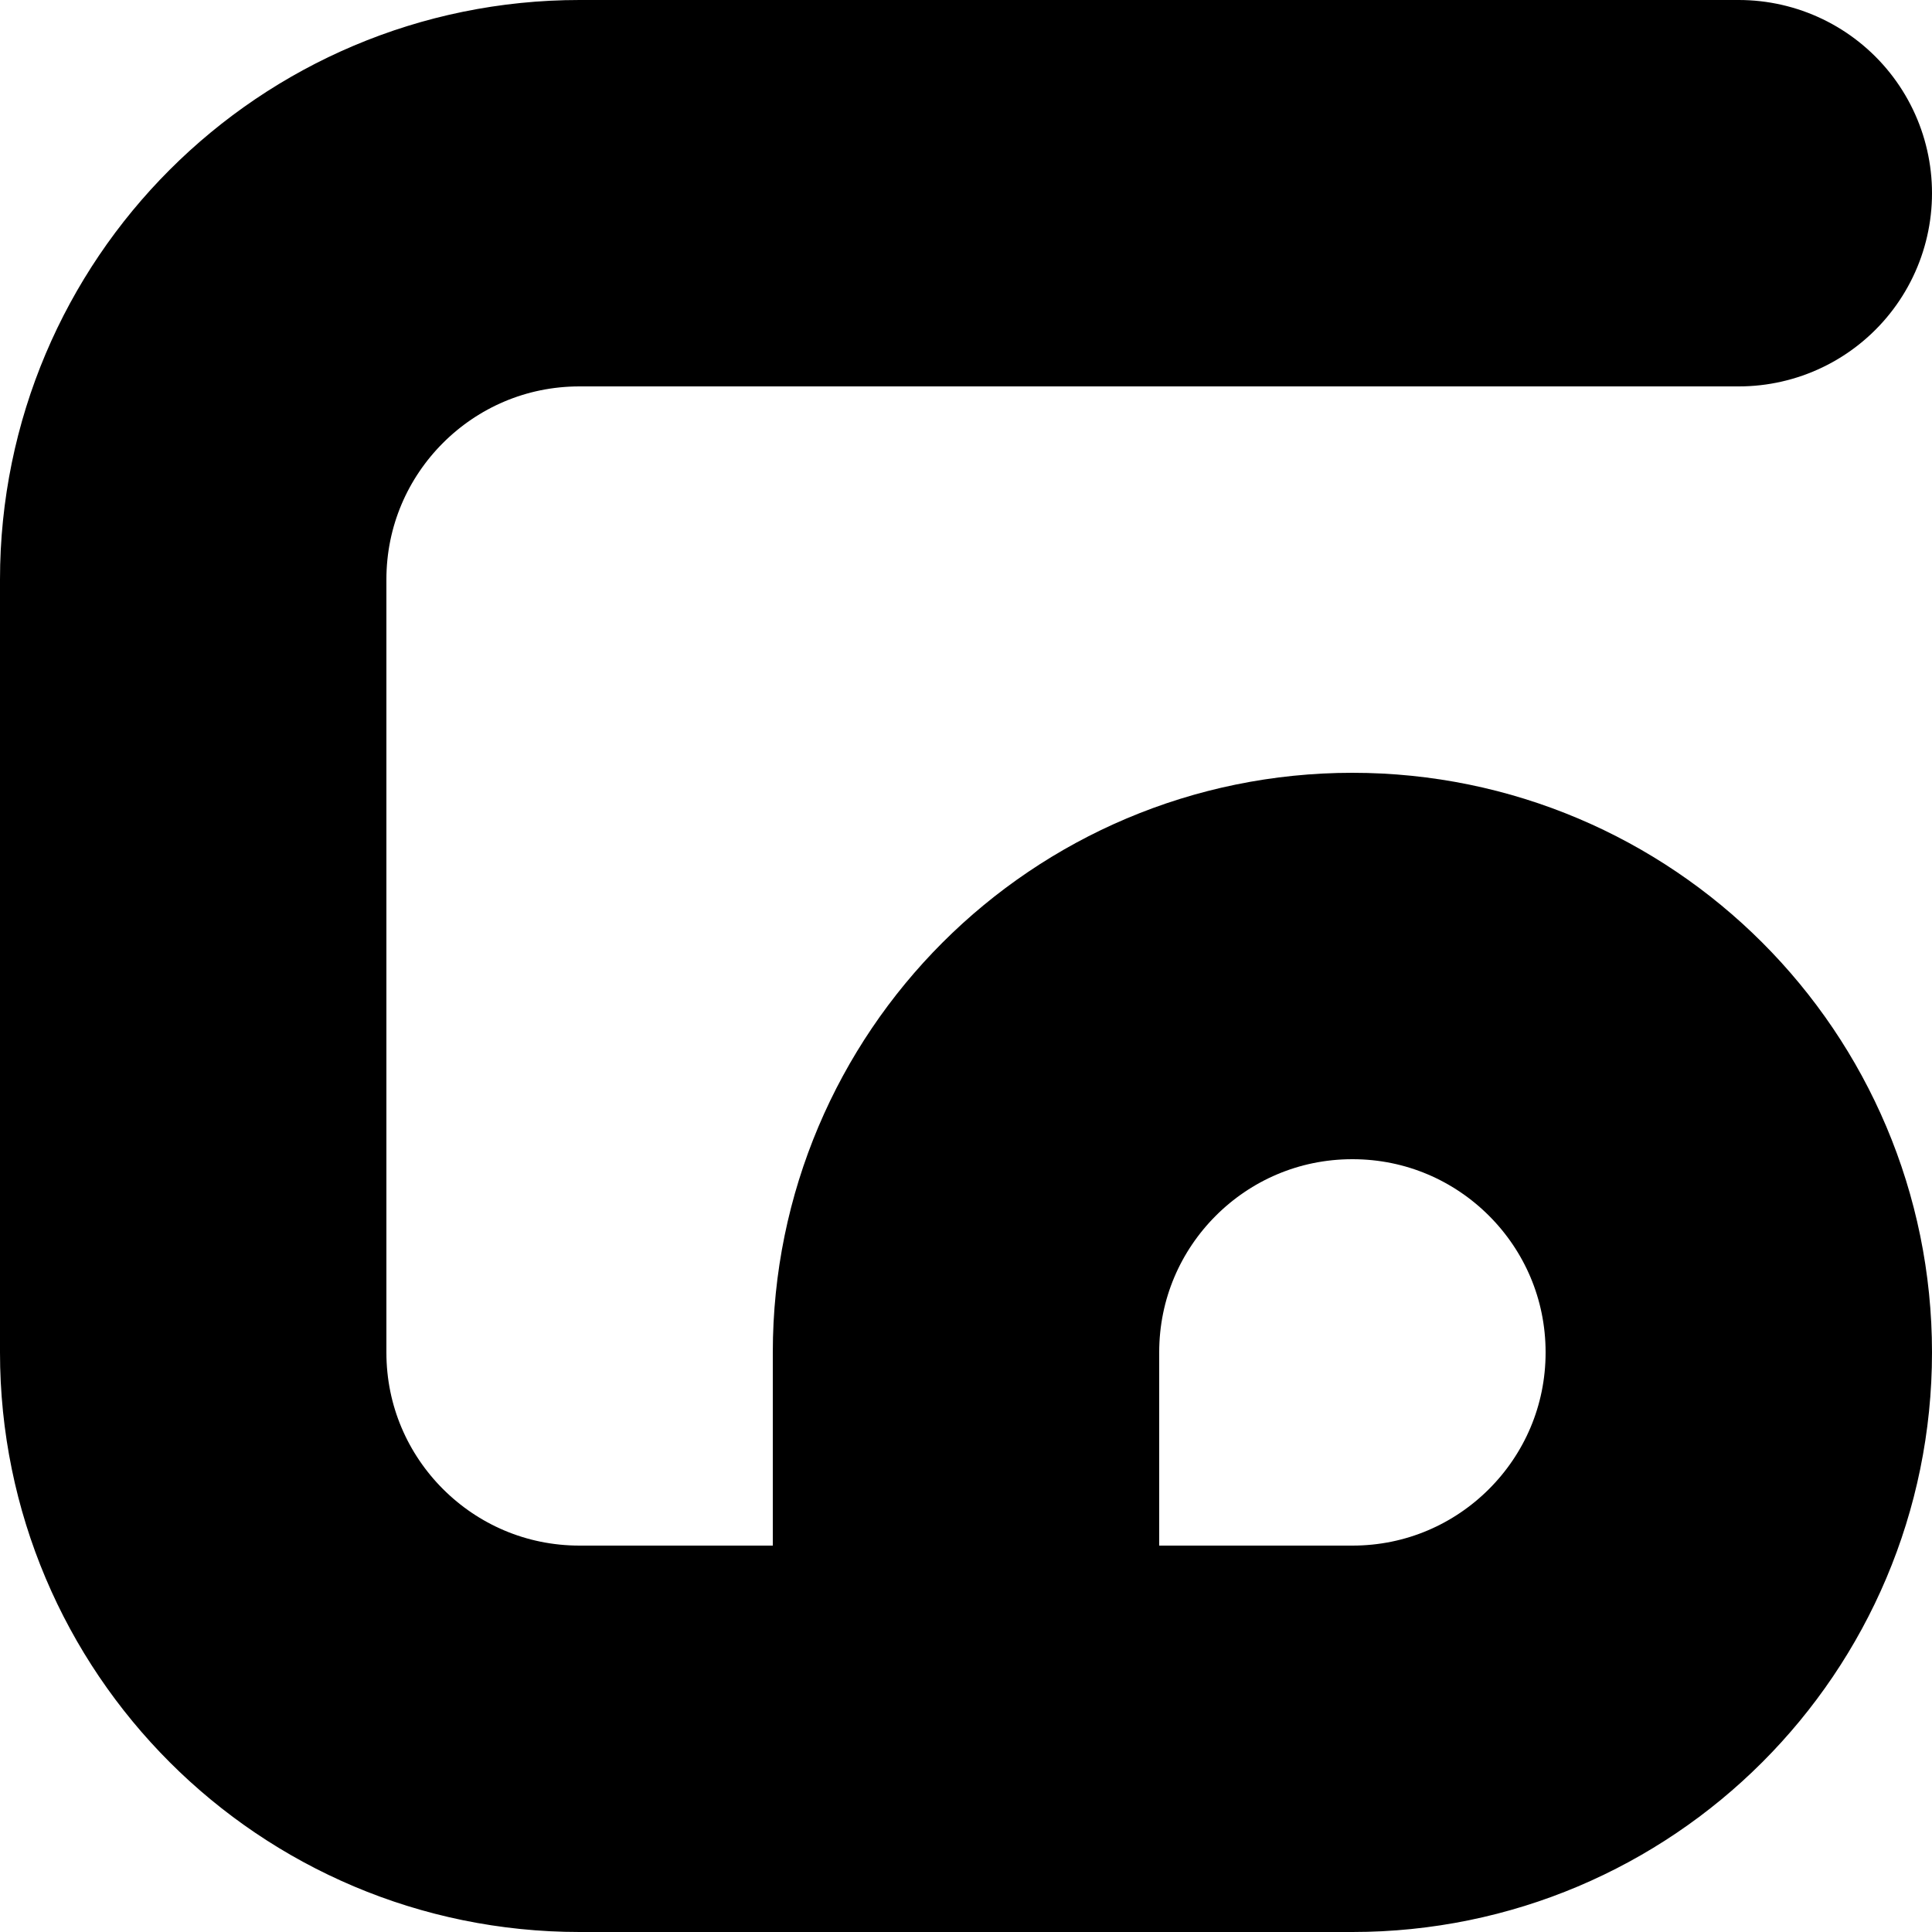
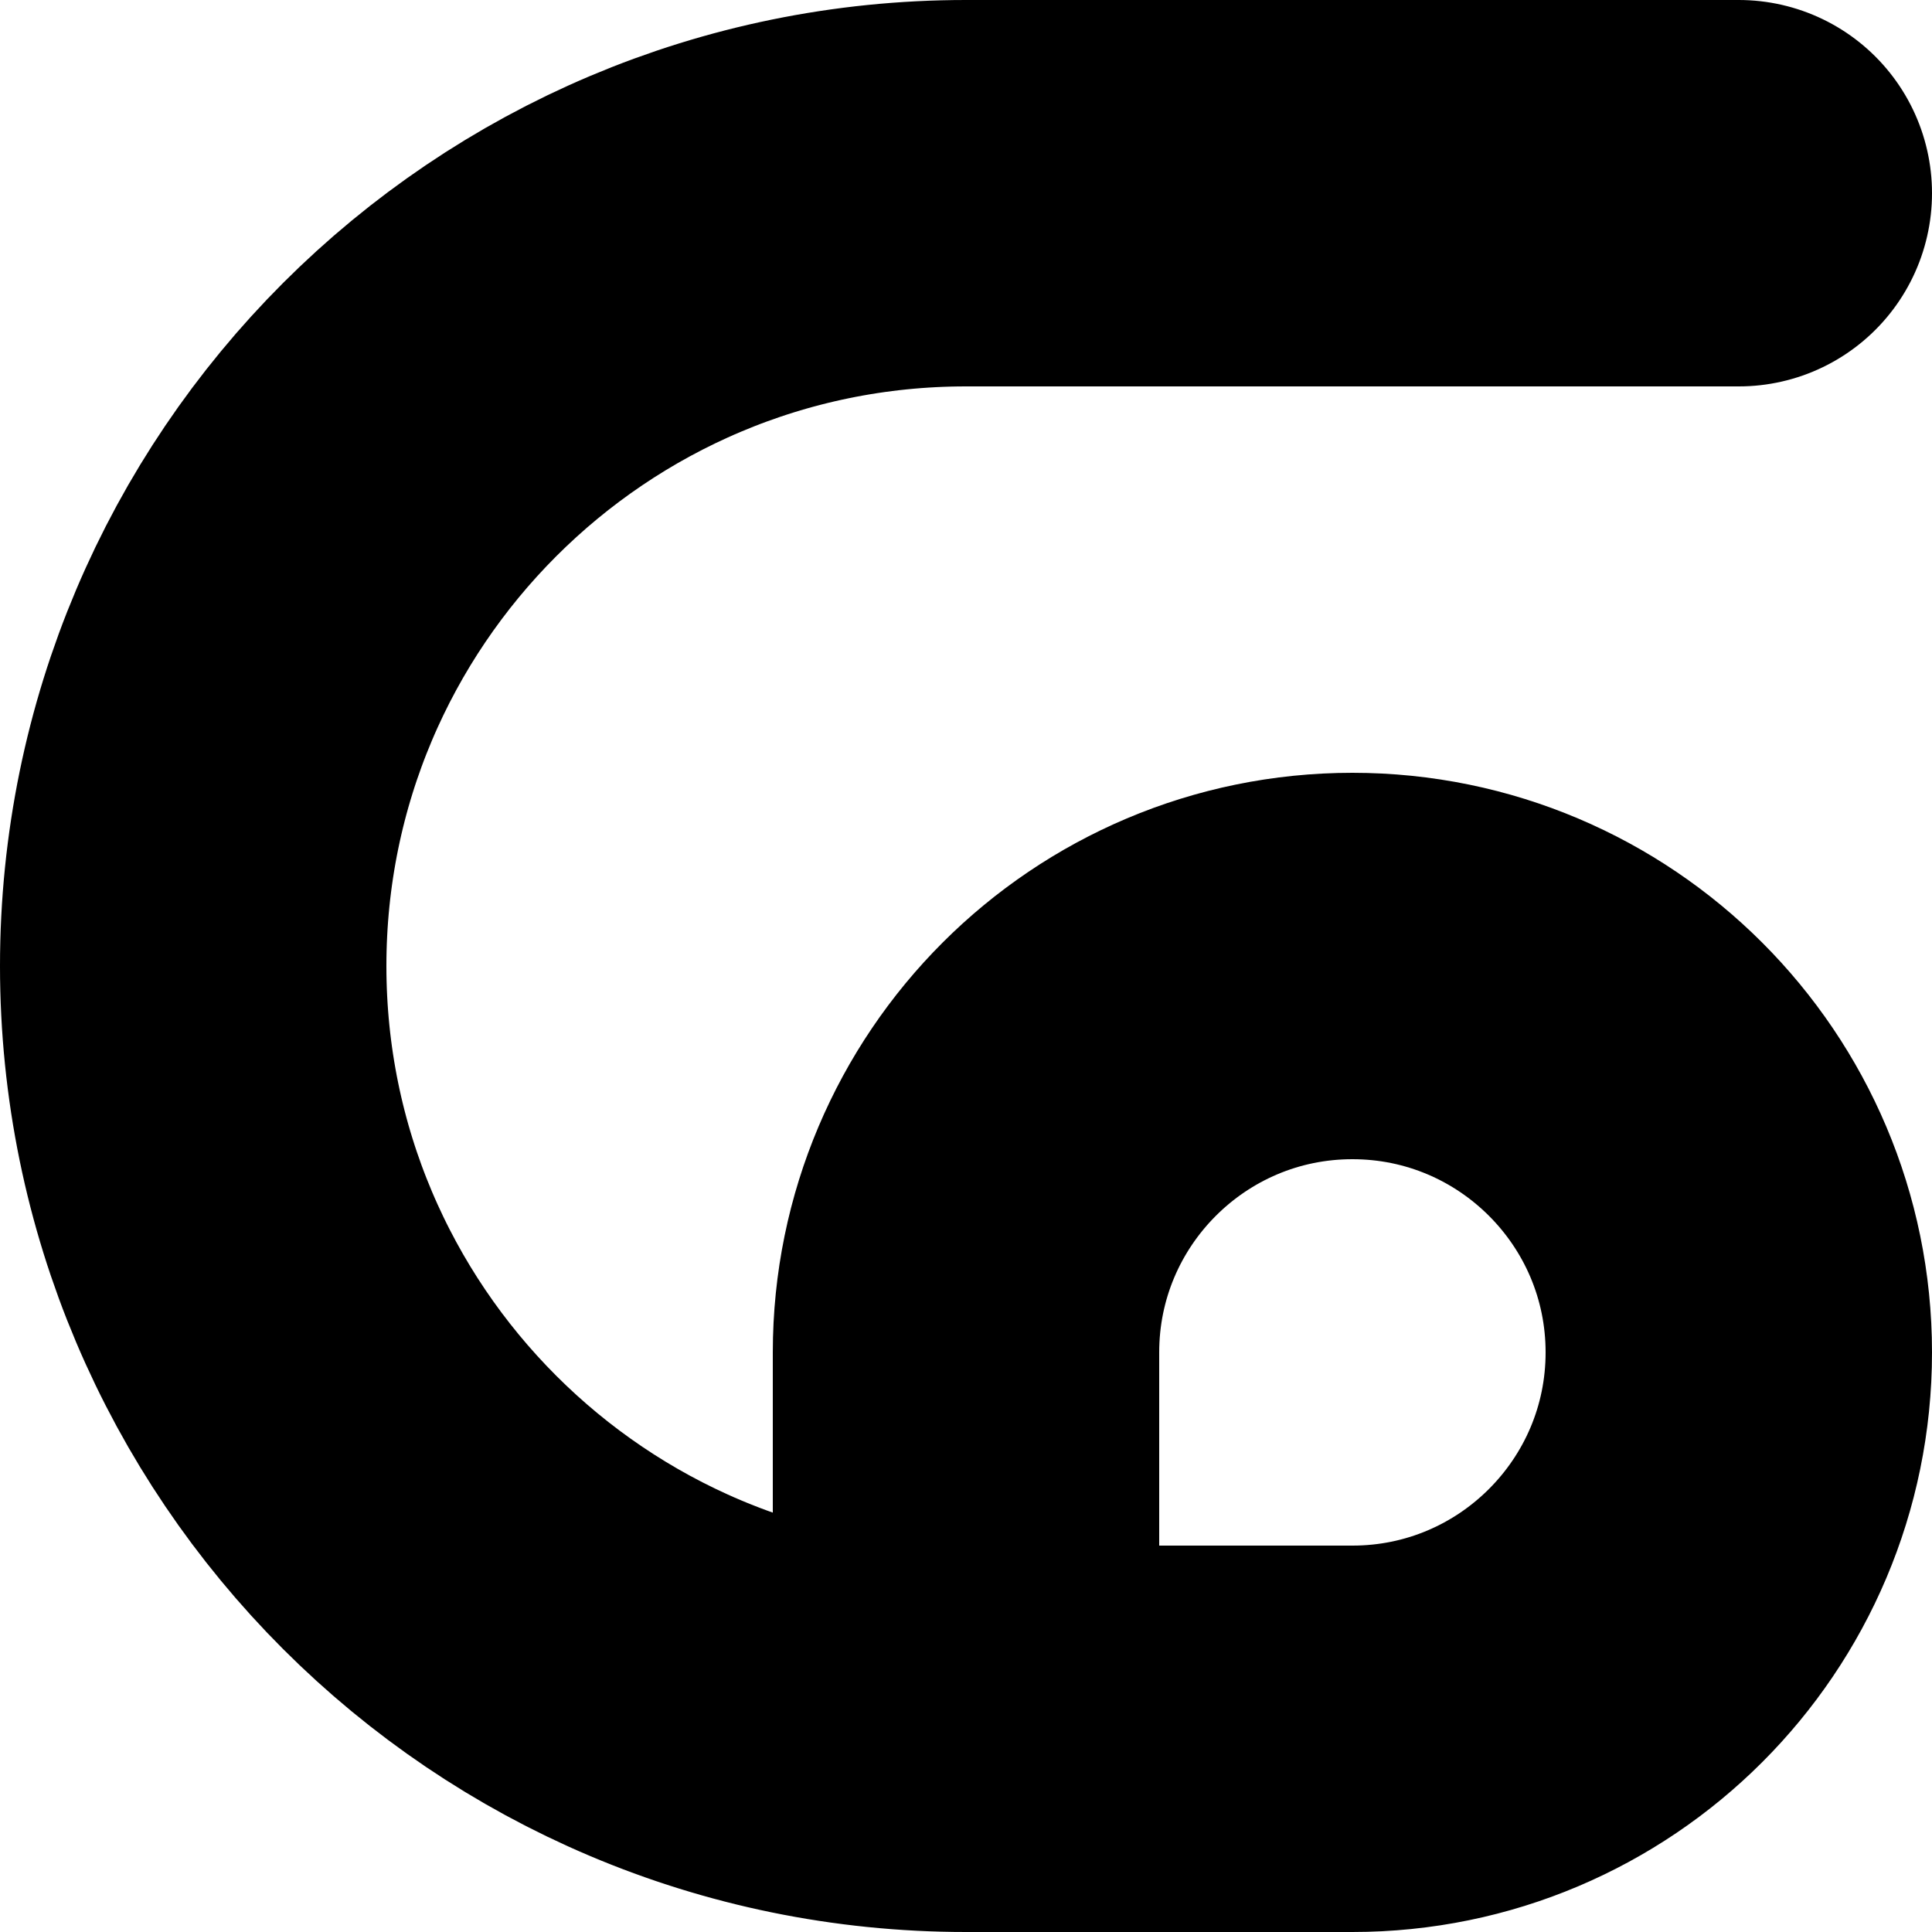
- <svg xmlns="http://www.w3.org/2000/svg" id="uuid-83c96c1e-880b-4f0d-a84b-d6b154c2d980" data-name="Layer 2" viewBox="0 0 125 125">
+ <svg xmlns="http://www.w3.org/2000/svg" id="uuid-83c96c1e-880b-4f0d-a84b-d6b154c2d980" version="1.1" viewBox="0 0 125 125">
  <defs>
    <style>
-       .uuid-15fb1df6-b5c9-4f24-82b9-e5fcb70f00d3 {
+       .cls-1 {
        fill: none;
        stroke: #000;
        stroke-linecap: round;
        stroke-miterlimit: 10;
        stroke-width: 25px;
      }
    </style>
  </defs>
-   <path class="uuid-15fb1df6-b5c9-4f24-82b9-e5fcb70f00d3" d="M62.5,112.5v-25c0-13.81,11.19-25,25-25h0c13.81,0,25,11.19,25,25h0c0,13.81-11.19,25-25,25h-50c-13.81,0-25-11.19-25-25v-50c0-13.81,11.19-25,25-25h75" />
+   <path class="cls-1" d="M62.5,112.5v-25c0-13.8,11.2-25,25-25h0c13.8,0,25,11.2,25,25h0c0,13.8-11.2,25-25,25h-25c-27.6,0-50-22.4-50-50h0c0-27.6,22.4-50,50-50h50" />
</svg>
